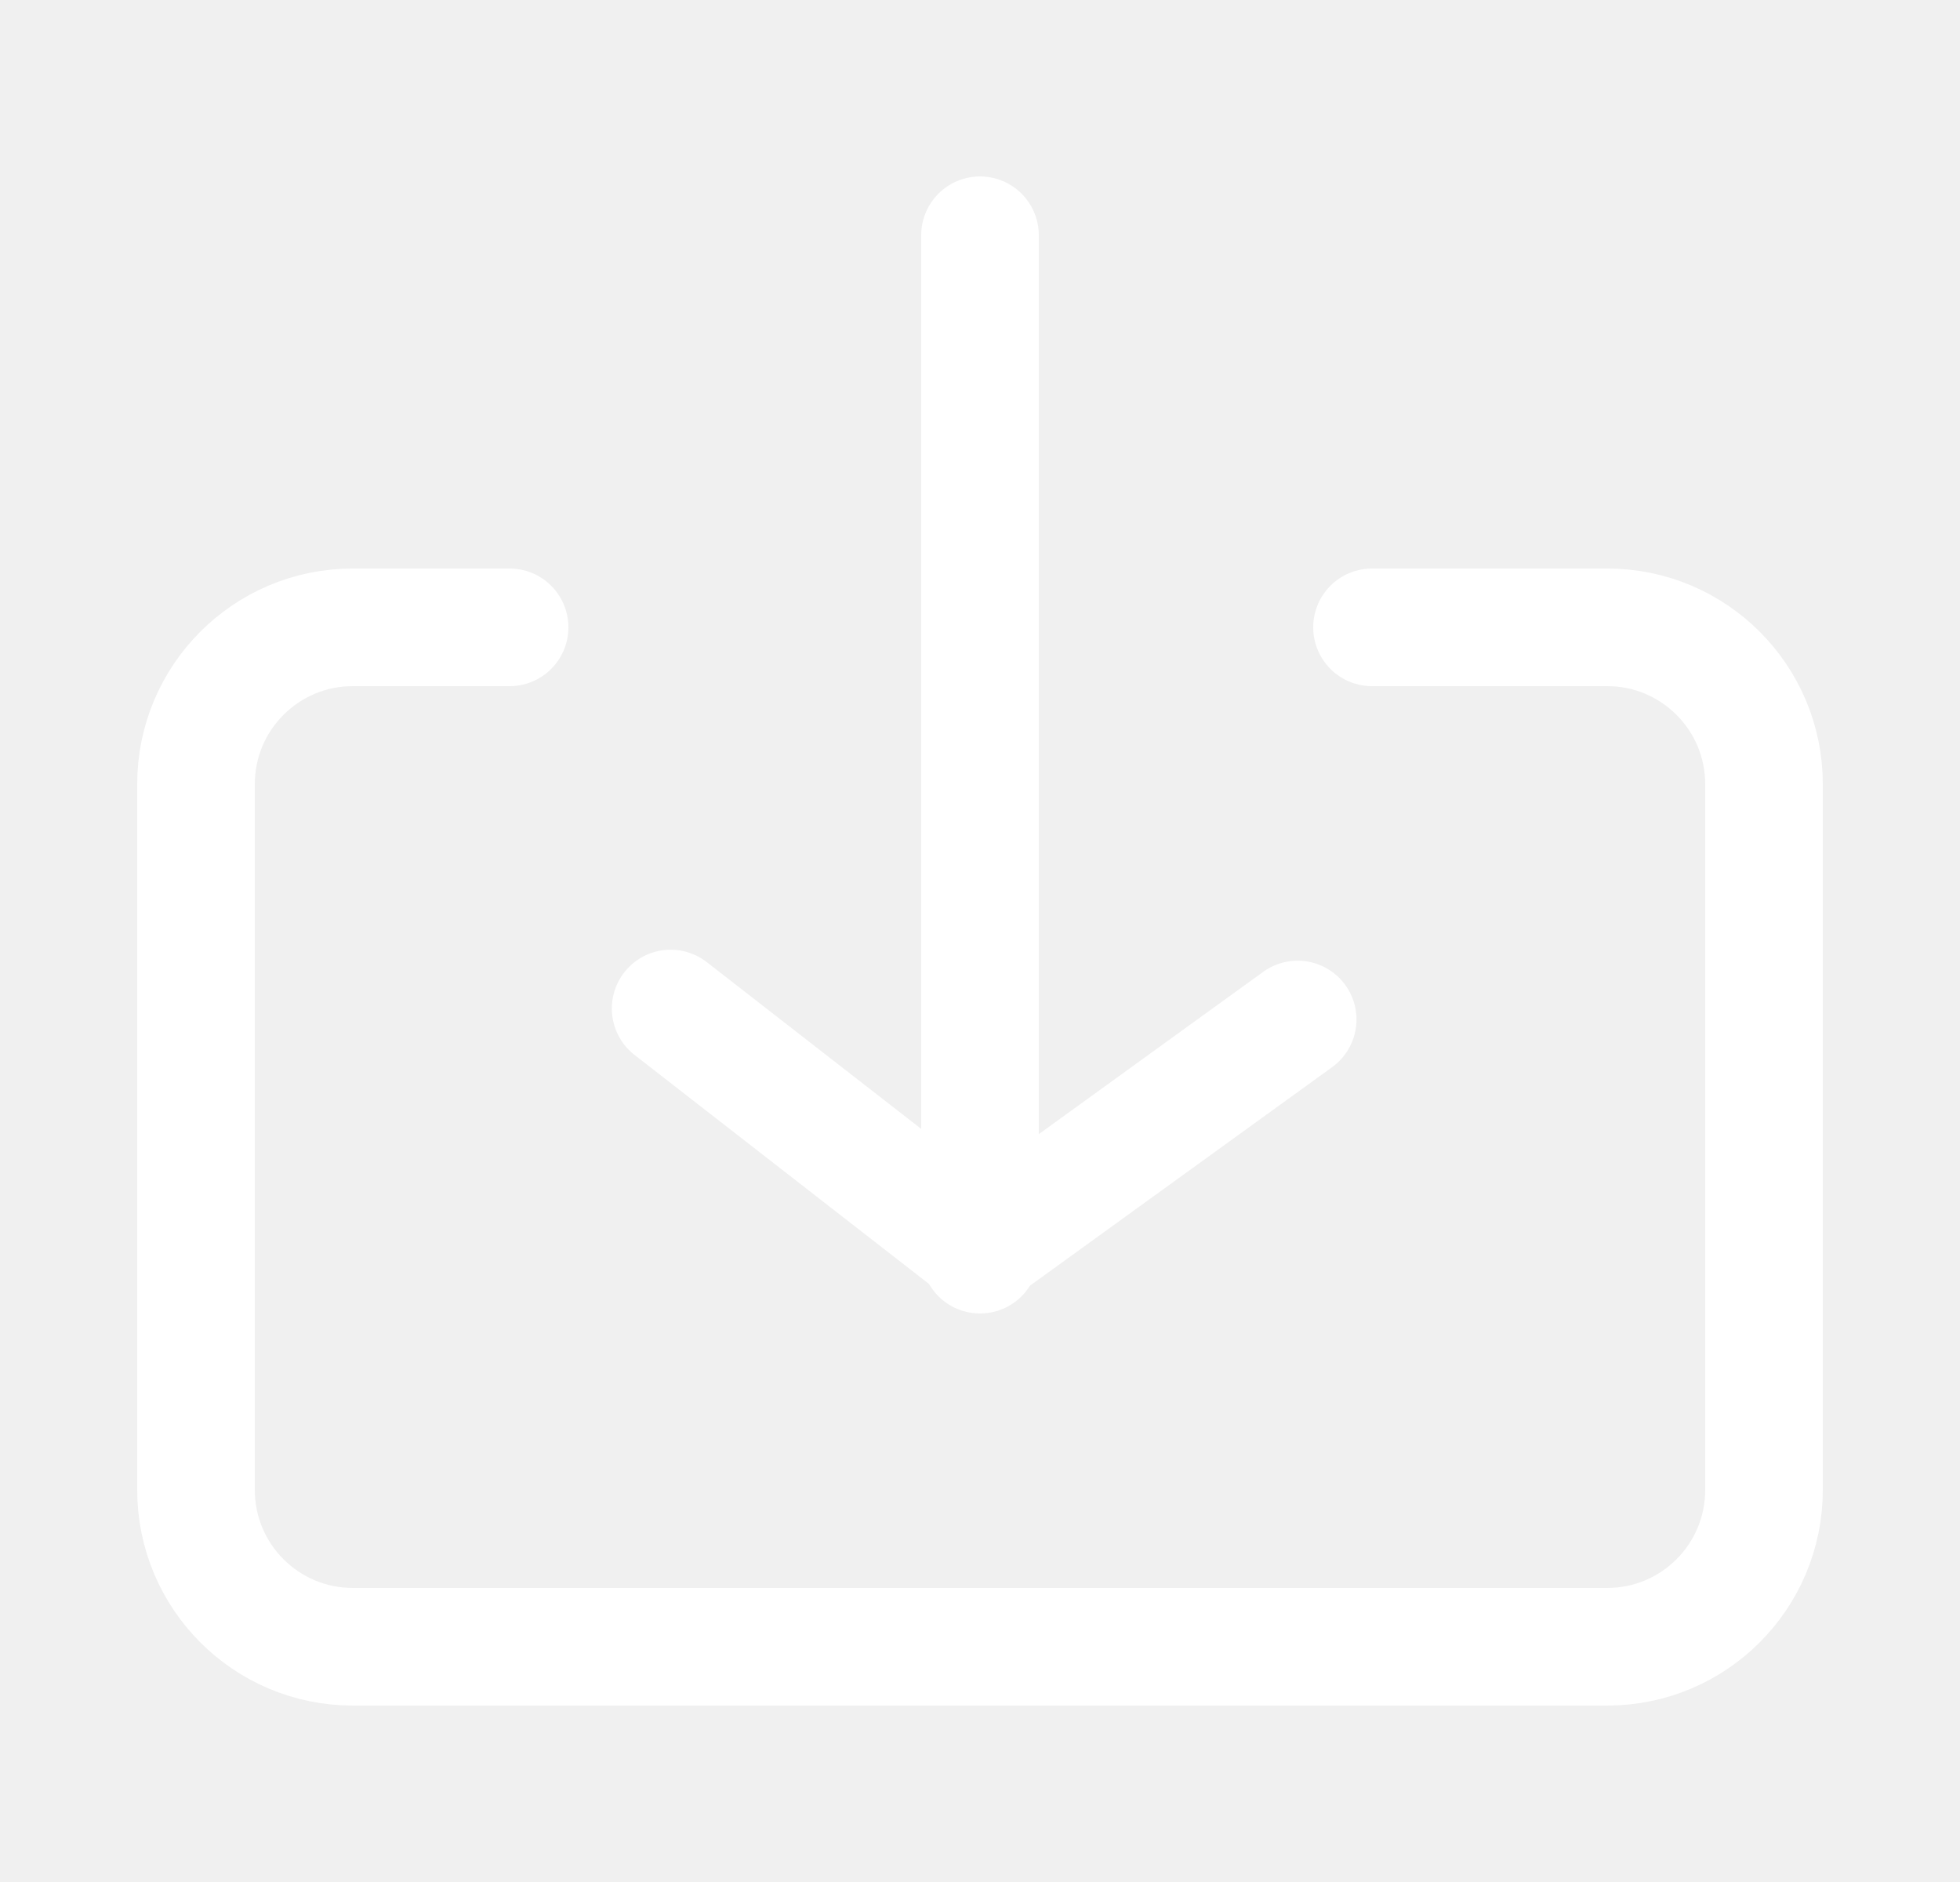
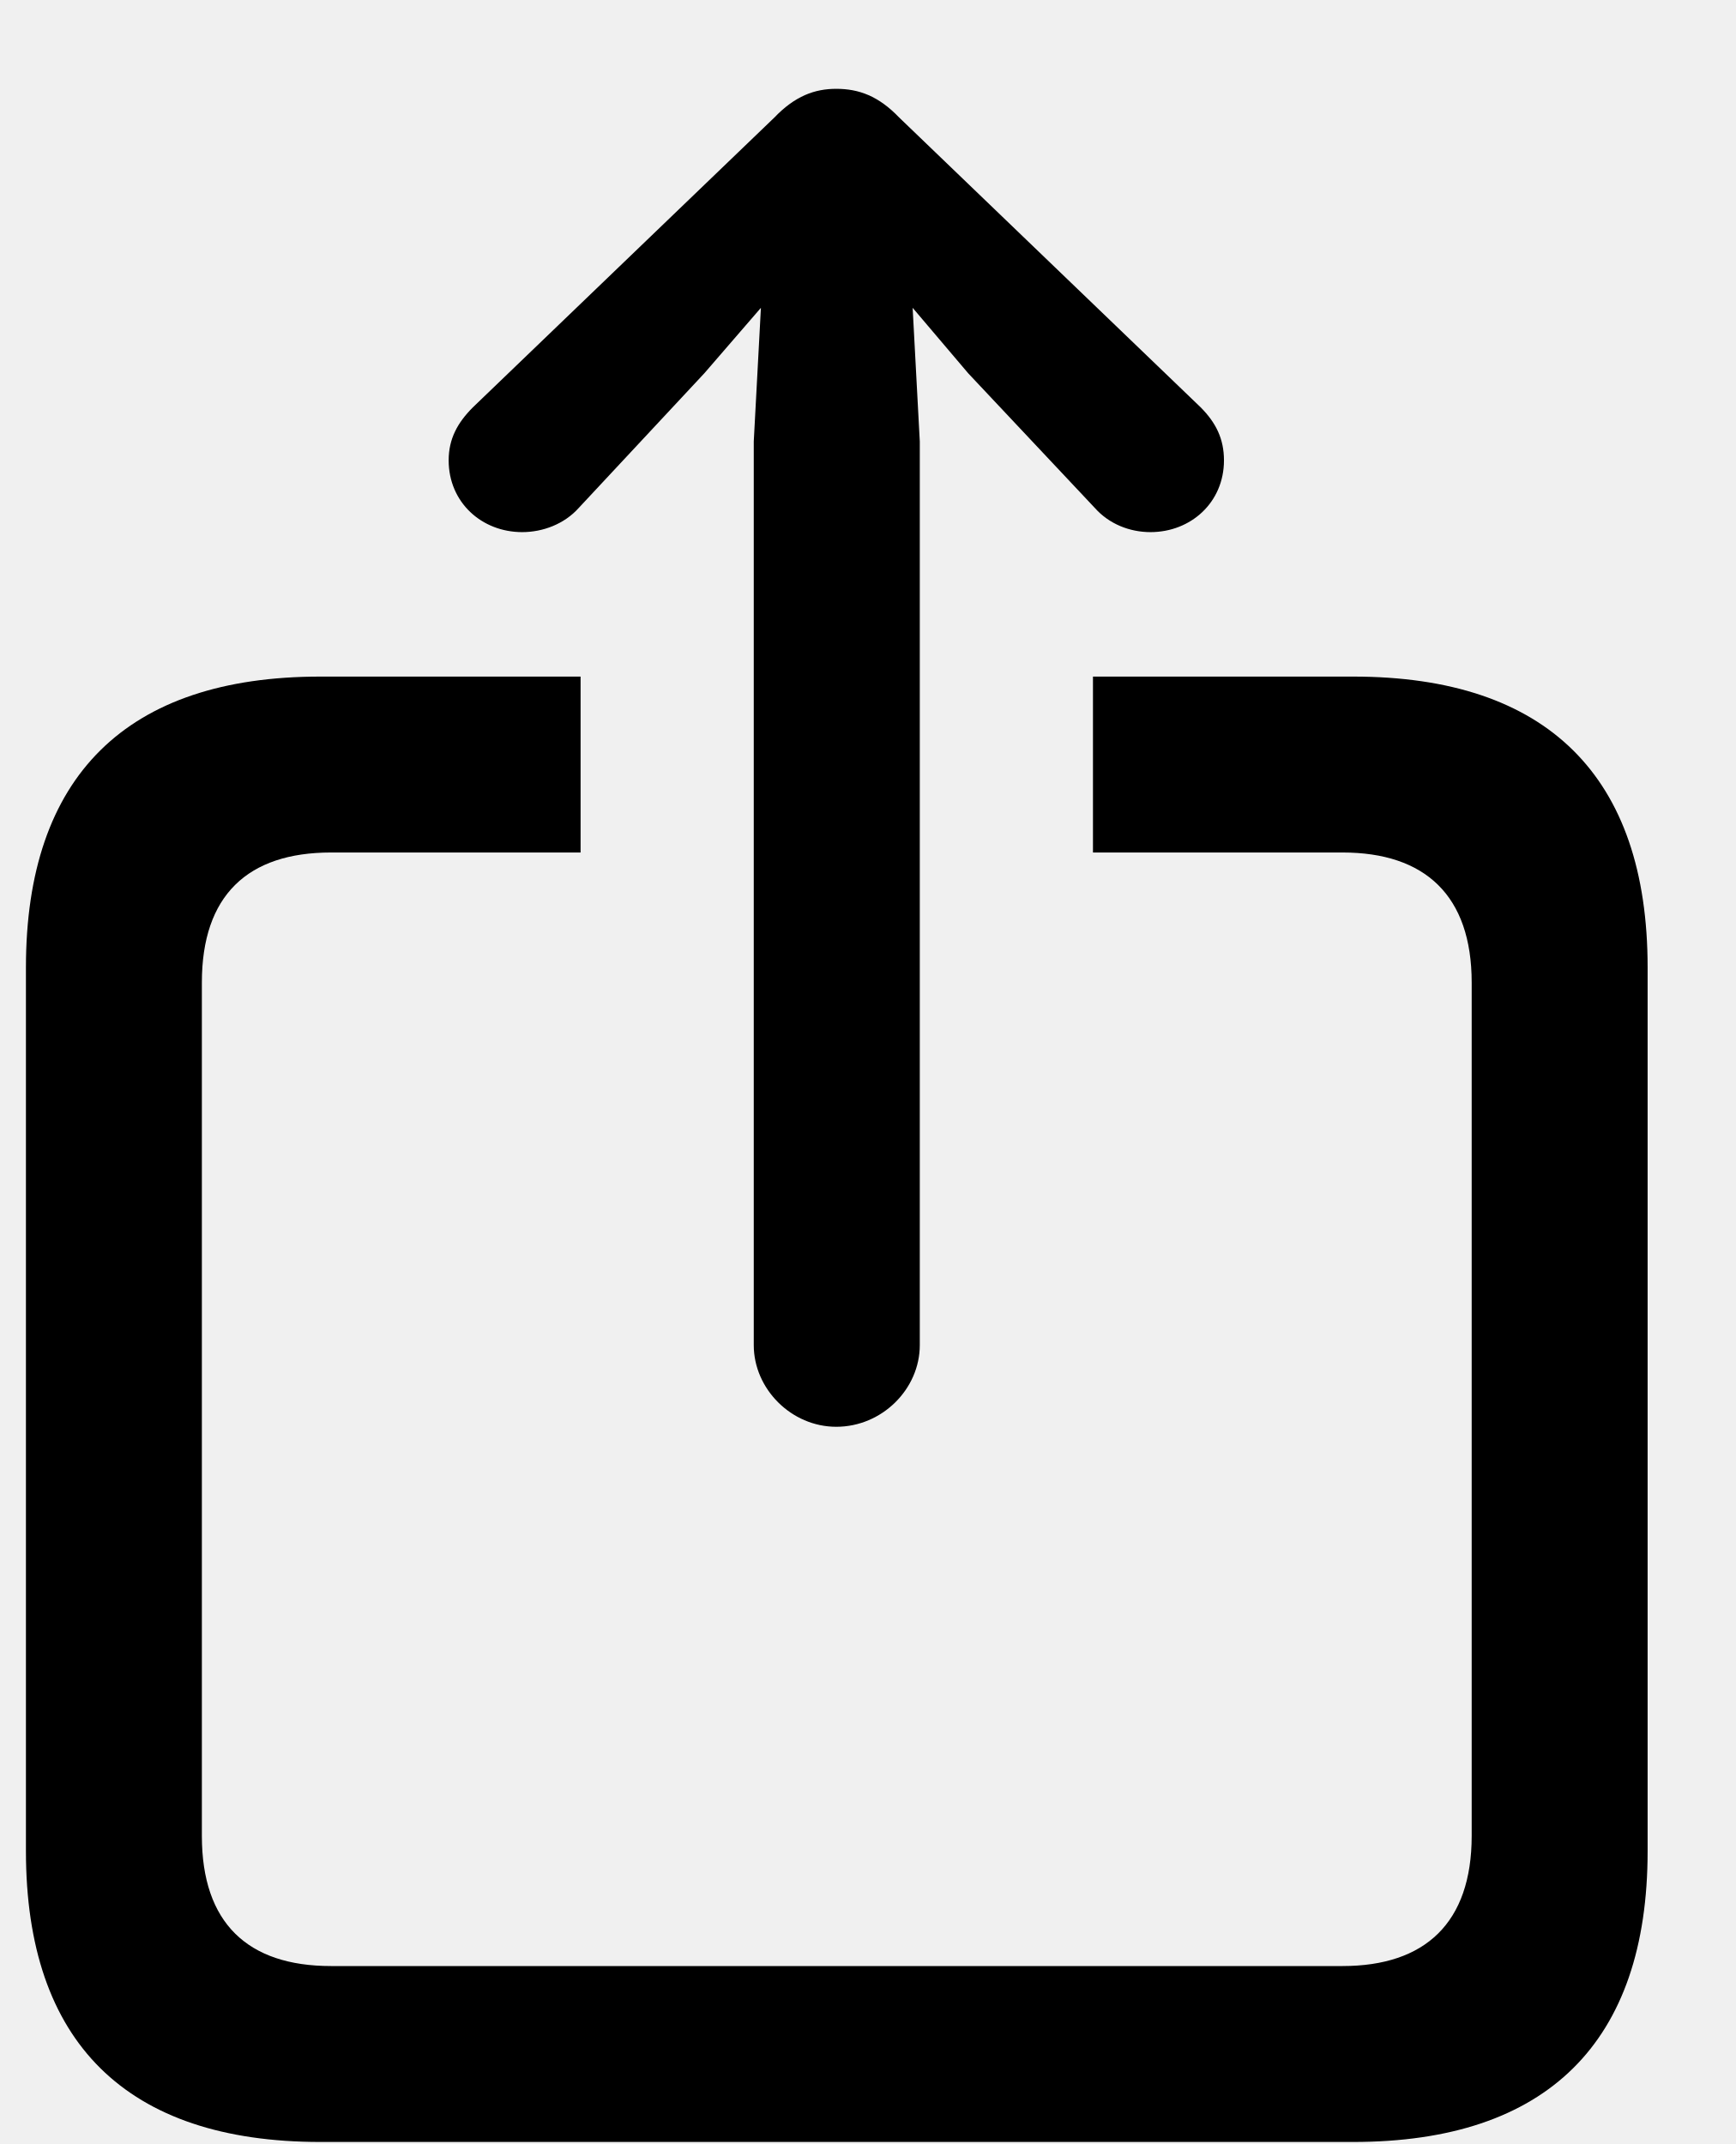
- <svg xmlns="http://www.w3.org/2000/svg" width="25" height="24" viewBox="0 0 25 24" stroke="white" fill="none">
-   <path d="M8.554 12.861L12.501 15.93L16.552 13.001" stroke-width="1.5" stroke-linecap="round" stroke-linejoin="round" />
-   <path d="M12.5 16L12.5 3" stroke-width="1.5" stroke-linecap="round" stroke-linejoin="round" />
-   <path d="M6.5 8H4.5C3.395 8 2.5 8.895 2.5 10V19C2.5 20.105 3.395 21 4.5 21H20.5C21.605 21 22.5 20.105 22.5 19V10C22.5 8.895 21.605 8 20.5 8H17.5" stroke-width="1.5" stroke-linecap="round" />
+ <svg xmlns="http://www.w3.org/2000/svg" viewBox="0 0 17 21">
+   <path stroke-width="0" d="M8.19 13.975C7.751 13.975 7.382 13.605 7.382 13.175V4.324L7.452 3.015L6.898 3.656L5.668 4.975C5.527 5.133 5.316 5.212 5.114 5.212C4.719 5.212 4.394 4.922 4.394 4.509C4.394 4.298 4.481 4.14 4.631 3.99L7.584 1.151C7.786 0.94 7.979 0.87 8.19 0.87C8.41 0.87 8.604 0.94 8.806 1.151L11.759 3.99C11.908 4.14 11.987 4.298 11.987 4.509C11.987 4.922 11.662 5.212 11.267 5.212C11.065 5.212 10.862 5.133 10.722 4.975L9.482 3.656L8.938 3.015L9.008 4.324V13.175C9.008 13.605 8.639 13.975 8.19 13.975ZM3.137 20.98C1.238 20.98 0.254 20.004 0.254 18.132V9.475C0.254 7.603 1.238 6.627 3.137 6.627H5.686V8.35H3.242C2.425 8.35 1.977 8.771 1.977 9.624V17.982C1.977 18.835 2.425 19.257 3.242 19.257H13.148C13.956 19.257 14.413 18.835 14.413 17.982V9.624C14.413 8.771 13.956 8.35 13.148 8.35H10.704V6.627H13.253C15.151 6.627 16.136 7.603 16.136 9.475V18.132C16.136 20.004 15.151 20.98 13.253 20.98H3.137Z" />
</svg>
